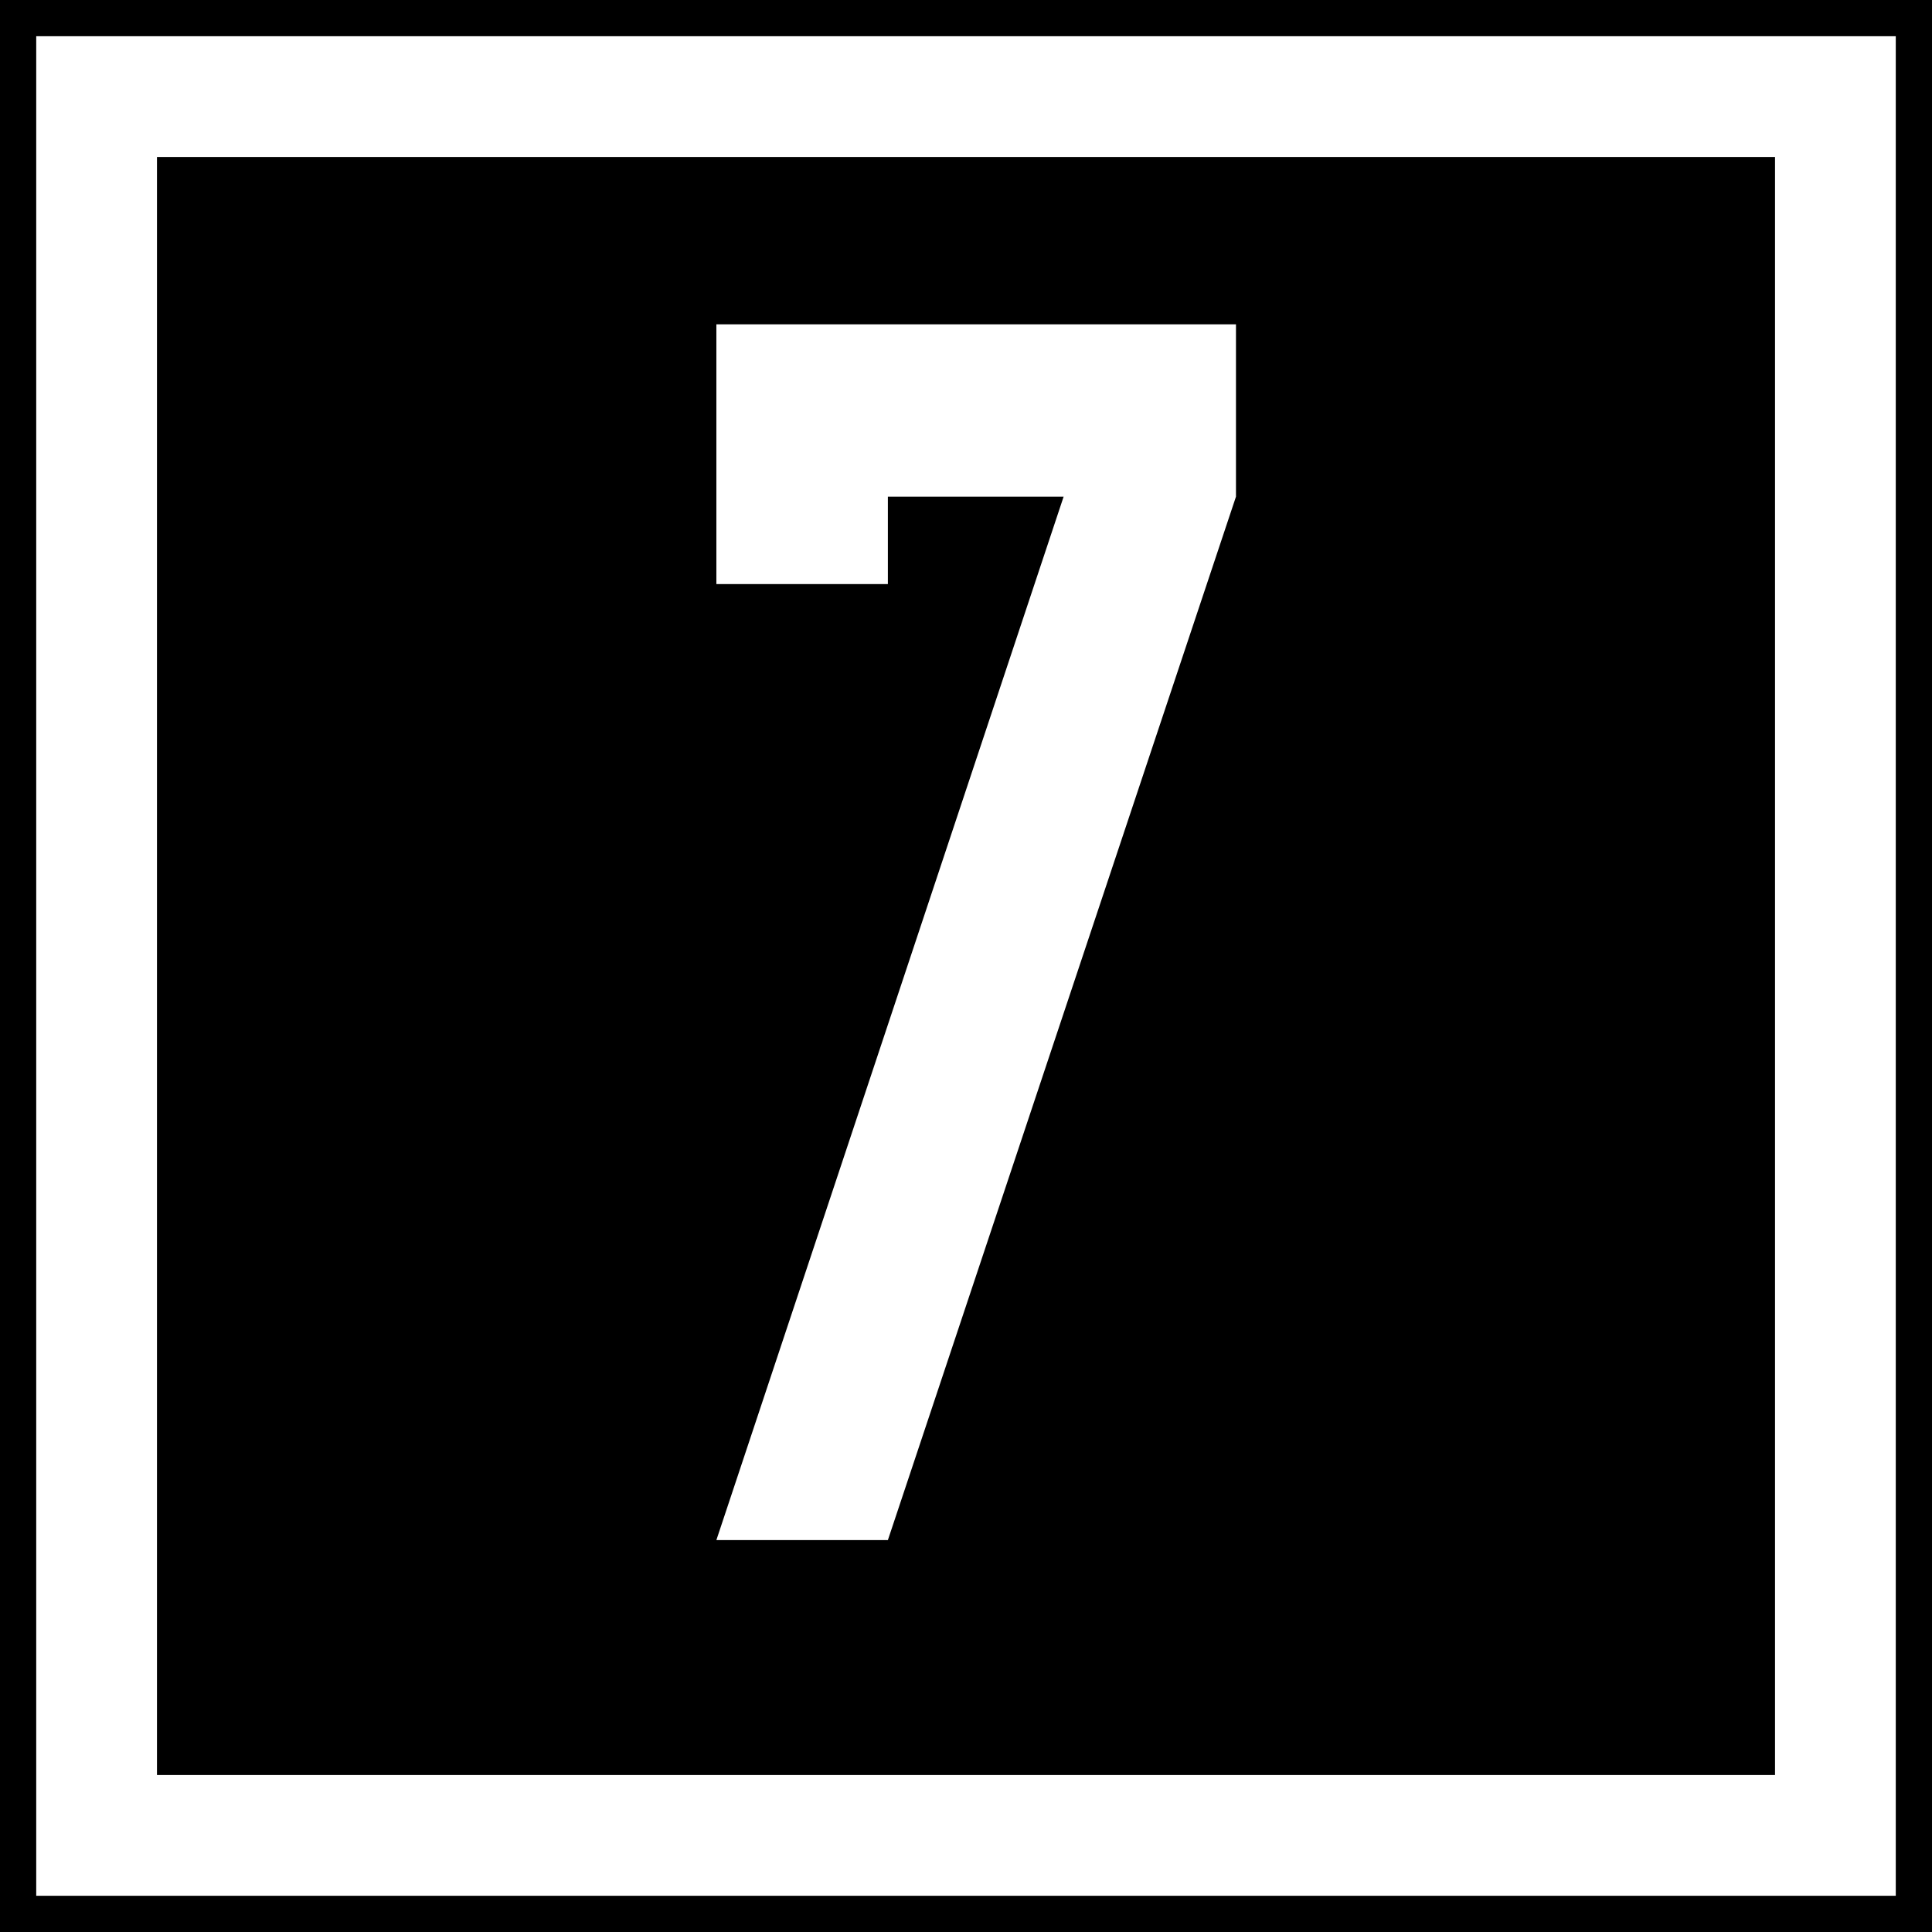
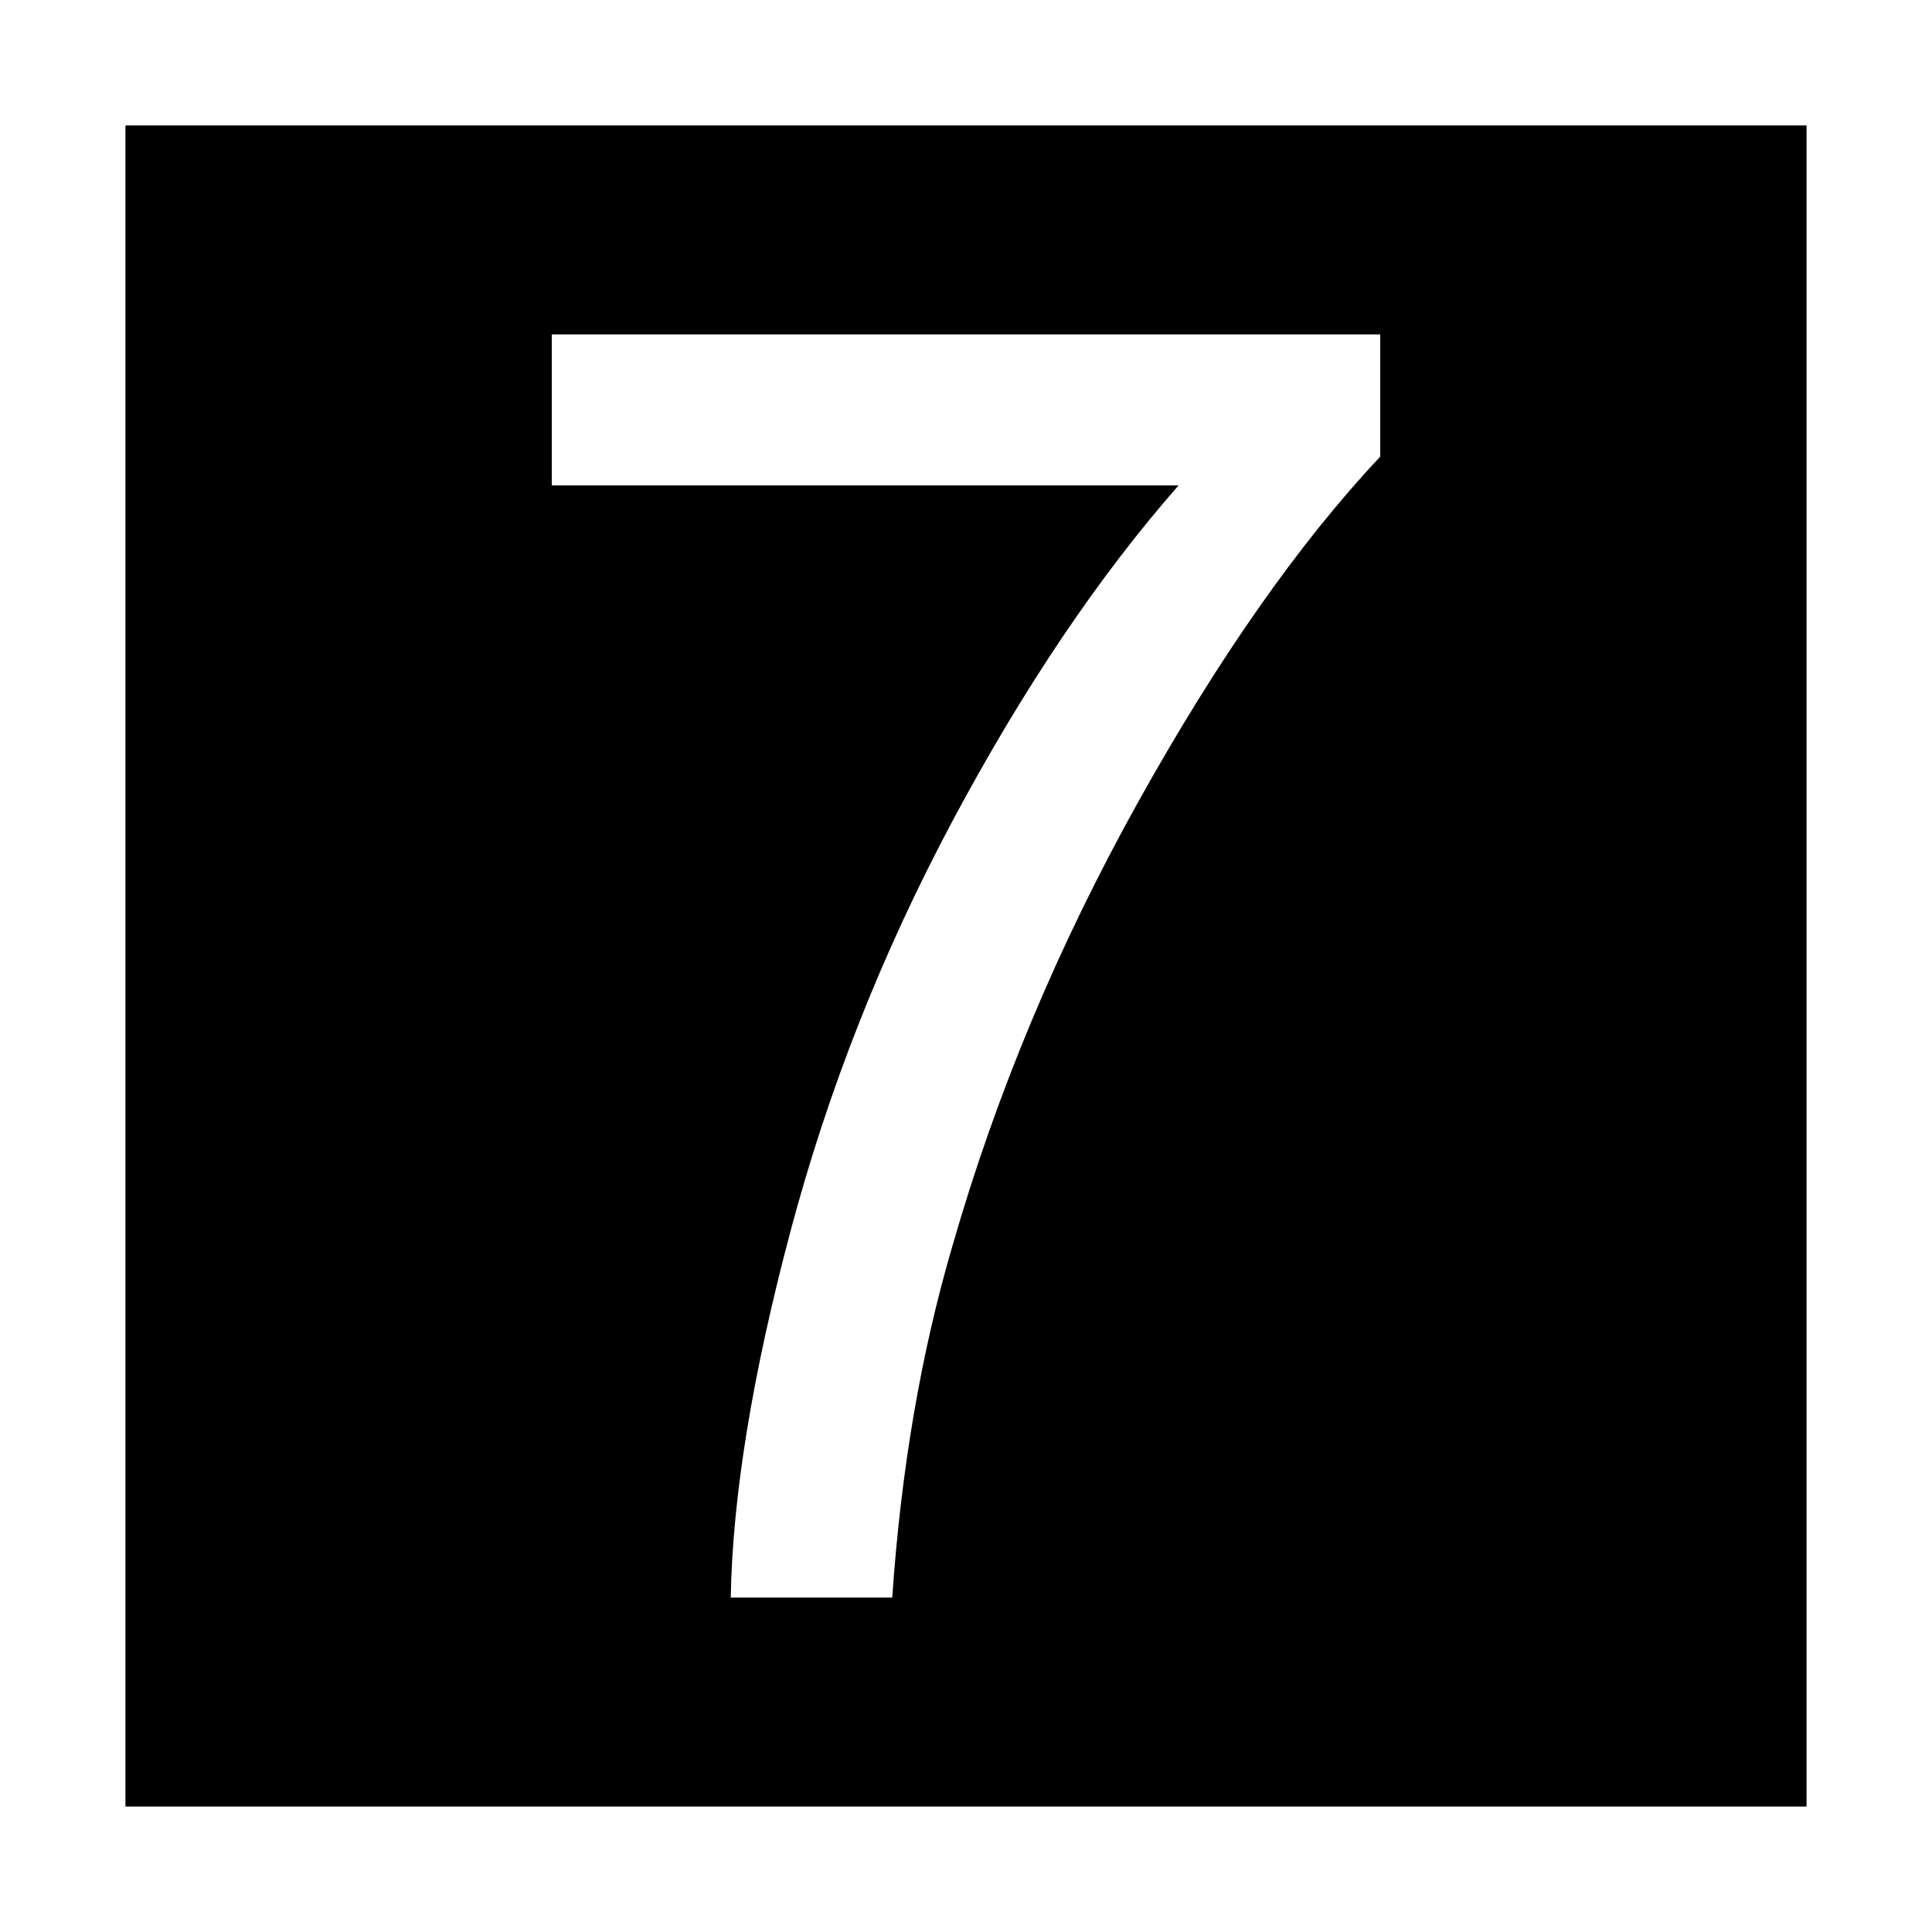
- <svg xmlns="http://www.w3.org/2000/svg" width="160" height="160" id="svg3894" version="1.1">
+ <svg xmlns="http://www.w3.org/2000/svg" width="154" height="154" id="svg3894" version="1.1">
  <defs id="defs3896" />
-   <g id="layer1" transform="translate(0,-892.3622)">
-     <rect style="fill:#000000;fill-opacity:1;stroke:none" id="rect6035" height="160" x="0" y="892.362" width="160" />
-     <path style="fill:none;stroke:#ffffff;stroke-width:10;stroke-linecap:butt;stroke-linejoin:miter;stroke-opacity:1;stroke-miterlimit:4;stroke-dasharray:none" d="M 8,8 8,152 152,152 152,8 8,8 z" id="path3925" transform="translate(0,892.3622)" />
-     <g style="font-size:144px;font-style:normal;font-variant:normal;font-weight:normal;font-stretch:normal;text-align:start;line-height:125%;writing-mode:lr-tb;text-anchor:start;fill:#ffffff;fill-opacity:1;stroke:none;font-family:Swis721 BT;-inkscape-font-specification:Swis721 BT" id="text4437">
-       <path d="m 59.327,940.736 0,-21.516 43.031,0 0,14.273 -28.828,86.414 -14.203,0 28.758,-86.414 -14.555,0 0,7.242 -14.203,0" style="font-weight:bold;font-family:OSP-DIN;-inkscape-font-specification:OSP-DIN Bold;fill:#ffffff;fill-opacity:1" id="path3053" />
-     </g>
+   <path id="path3925" d="M 5,5 5,149 149,149 149,5 5,5 Z" style="fill:#000000;fill-opacity:1;stroke:#ffffff;stroke-width:10;stroke-linecap:butt;stroke-linejoin:miter;stroke-miterlimit:4;stroke-dasharray:none;stroke-opacity:1" />
+   <g transform="matrix(0.2589219,0,0,0.2589219,-22.04022,-24.98468)" id="g15">
+     <path style="fill:#ffffff" id="path17" d="m 254.99,245.938 0,-46.493 255.04,0 0,37.624 c -25.086,26.698 -49.945,62.172 -74.577,106.423 -24.636,44.255 -43.671,89.761 -57.108,136.523 -9.675,32.967 -15.856,69.067 -18.543,108.304 l -49.718,0 c 0.538,-30.994 6.626,-68.438 18.275,-112.335 11.644,-43.894 28.353,-86.221 50.121,-126.982 21.769,-40.757 44.922,-75.114 69.471,-103.063 l -192.961,0 z" />
  </g>
</svg>
